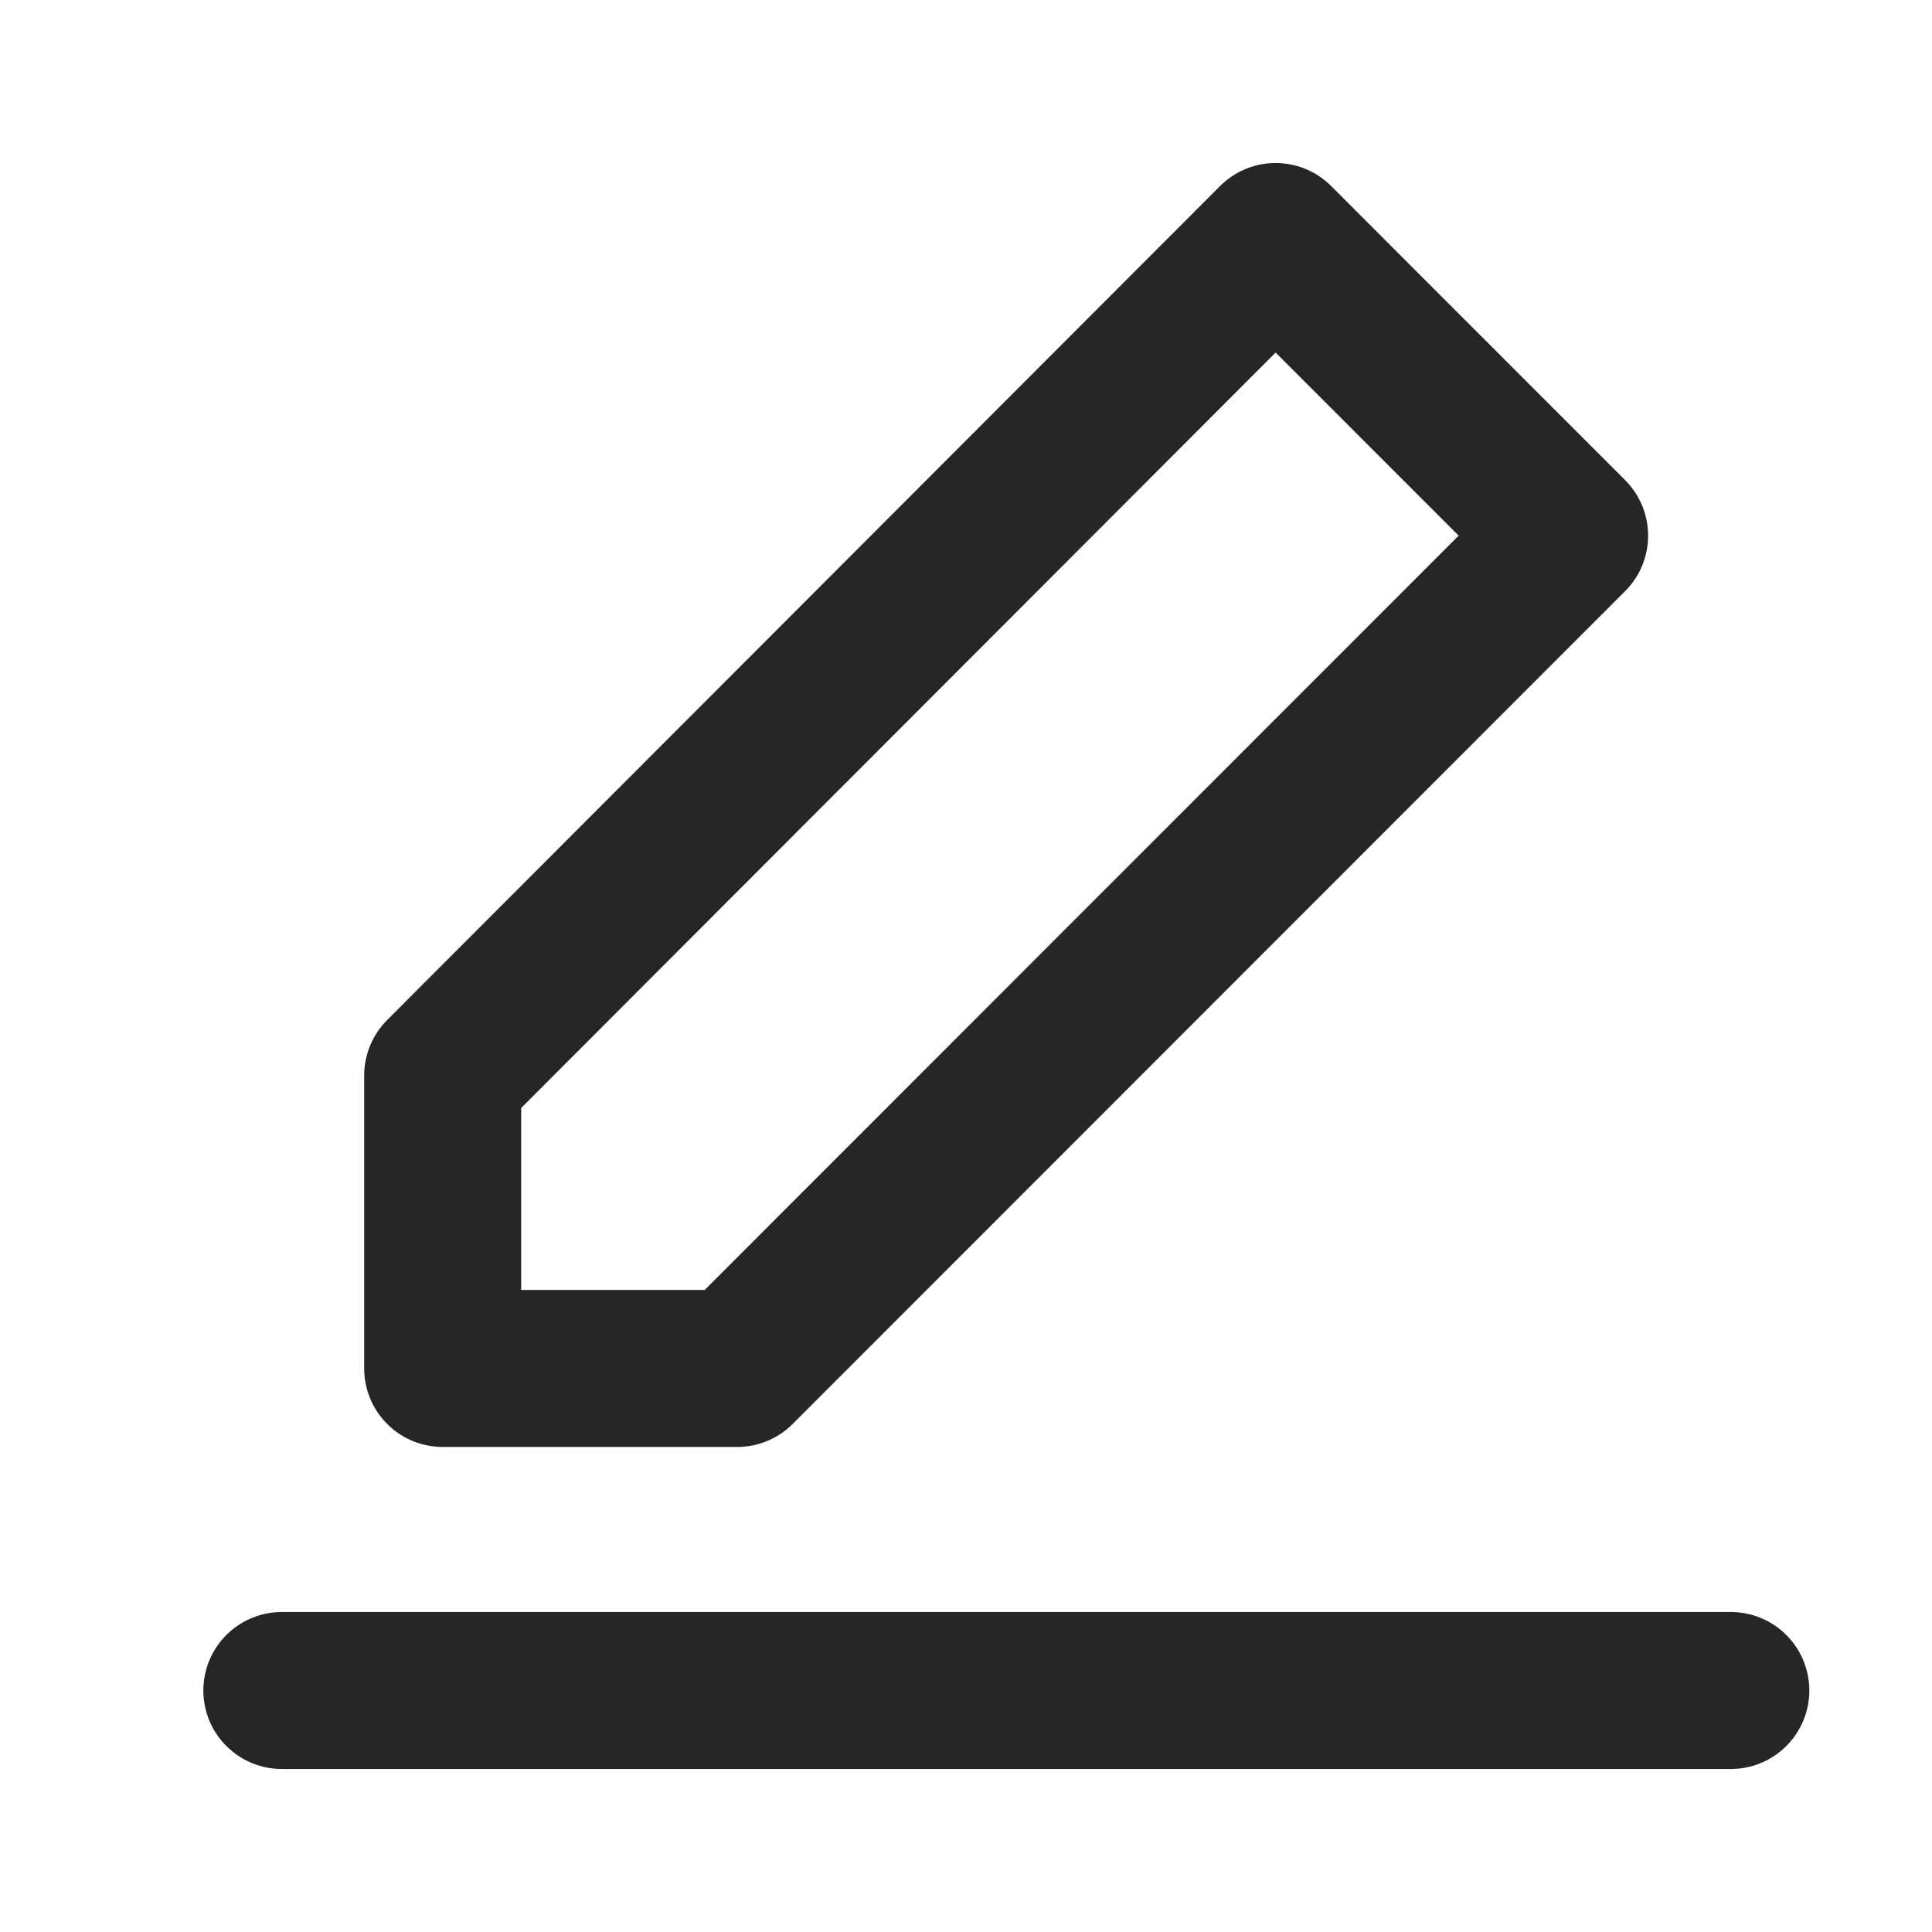
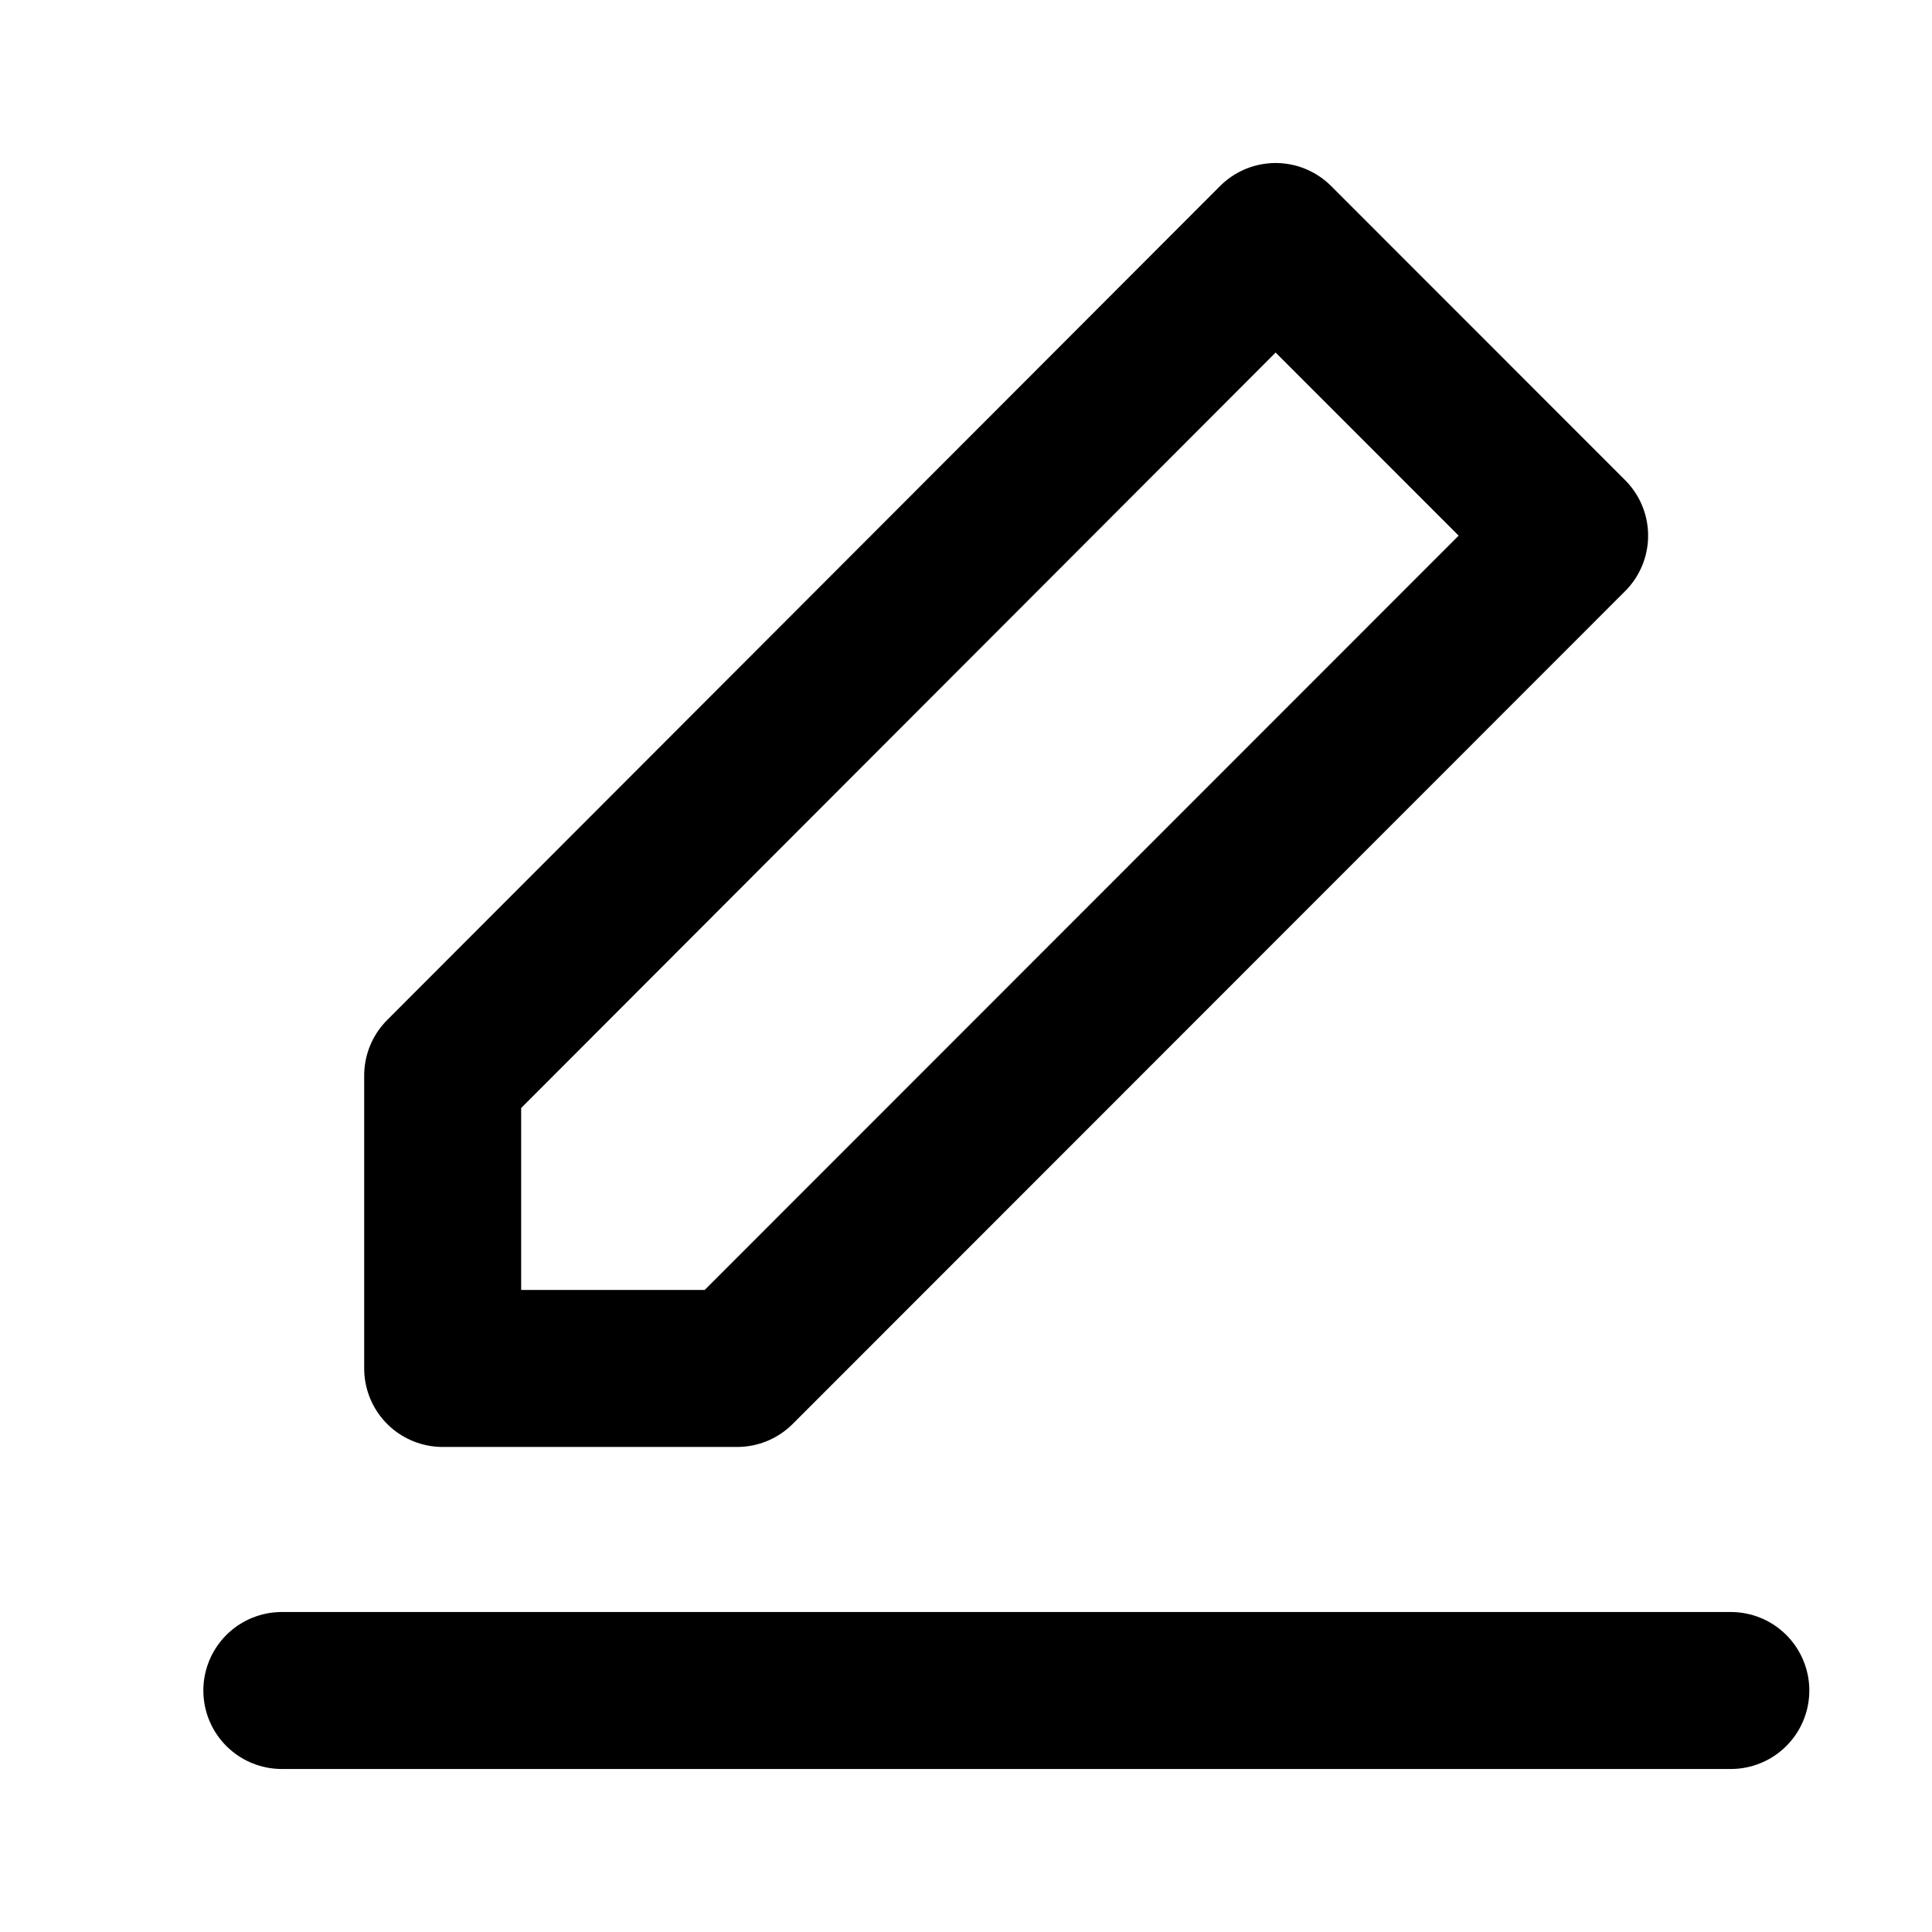
<svg xmlns="http://www.w3.org/2000/svg" width="16" height="16" viewBox="0 0 16 16" fill="none">
-   <path d="M2.334 14H14.334" stroke="#262626" stroke-width="1.3" stroke-linecap="round" stroke-linejoin="round" />
-   <path d="M3.666 8.907V11.333H6.105L12.999 4.436L10.564 2L3.666 8.907Z" stroke="#262626" stroke-width="1.3" stroke-linecap="round" stroke-linejoin="round" />
+   <path d="M2.334 14H14.334" stroke="currentColor" stroke-width="1.3" stroke-linecap="round" stroke-linejoin="round" />
+   <path d="M3.666 8.907V11.333H6.105L12.999 4.436L10.564 2L3.666 8.907Z" stroke="currentColor" stroke-width="1.3" stroke-linecap="round" stroke-linejoin="round" />
</svg>
